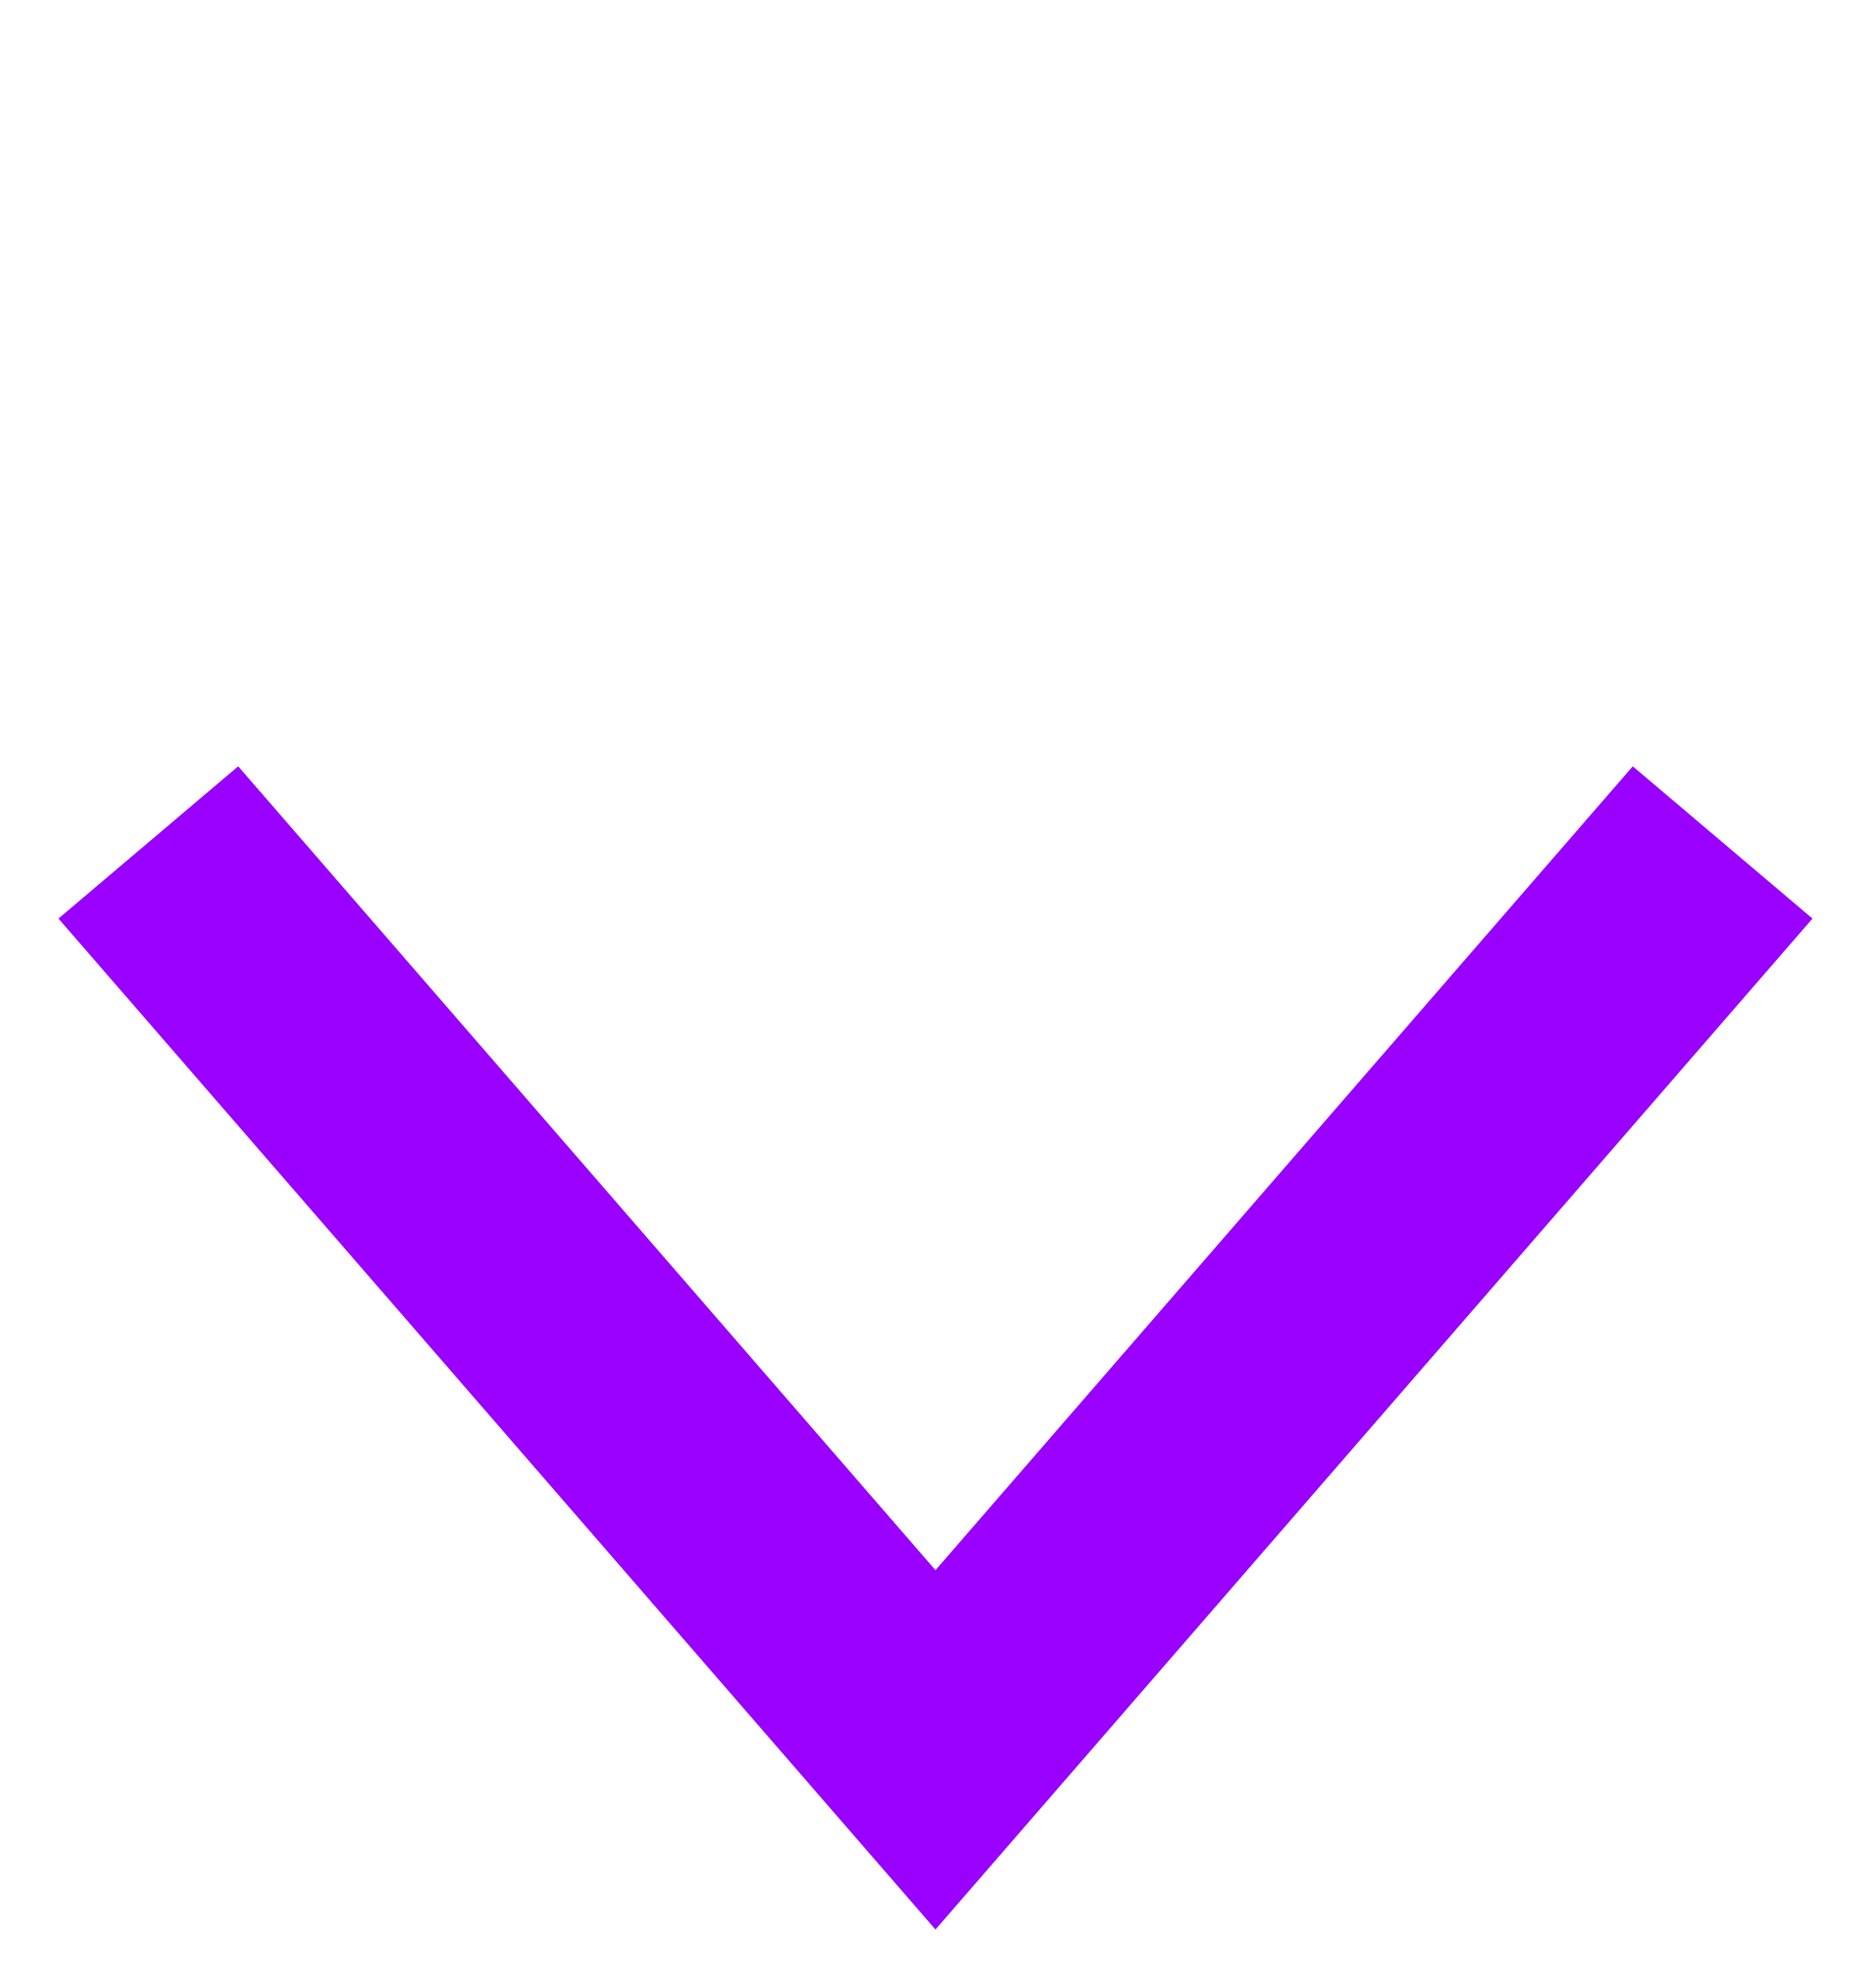
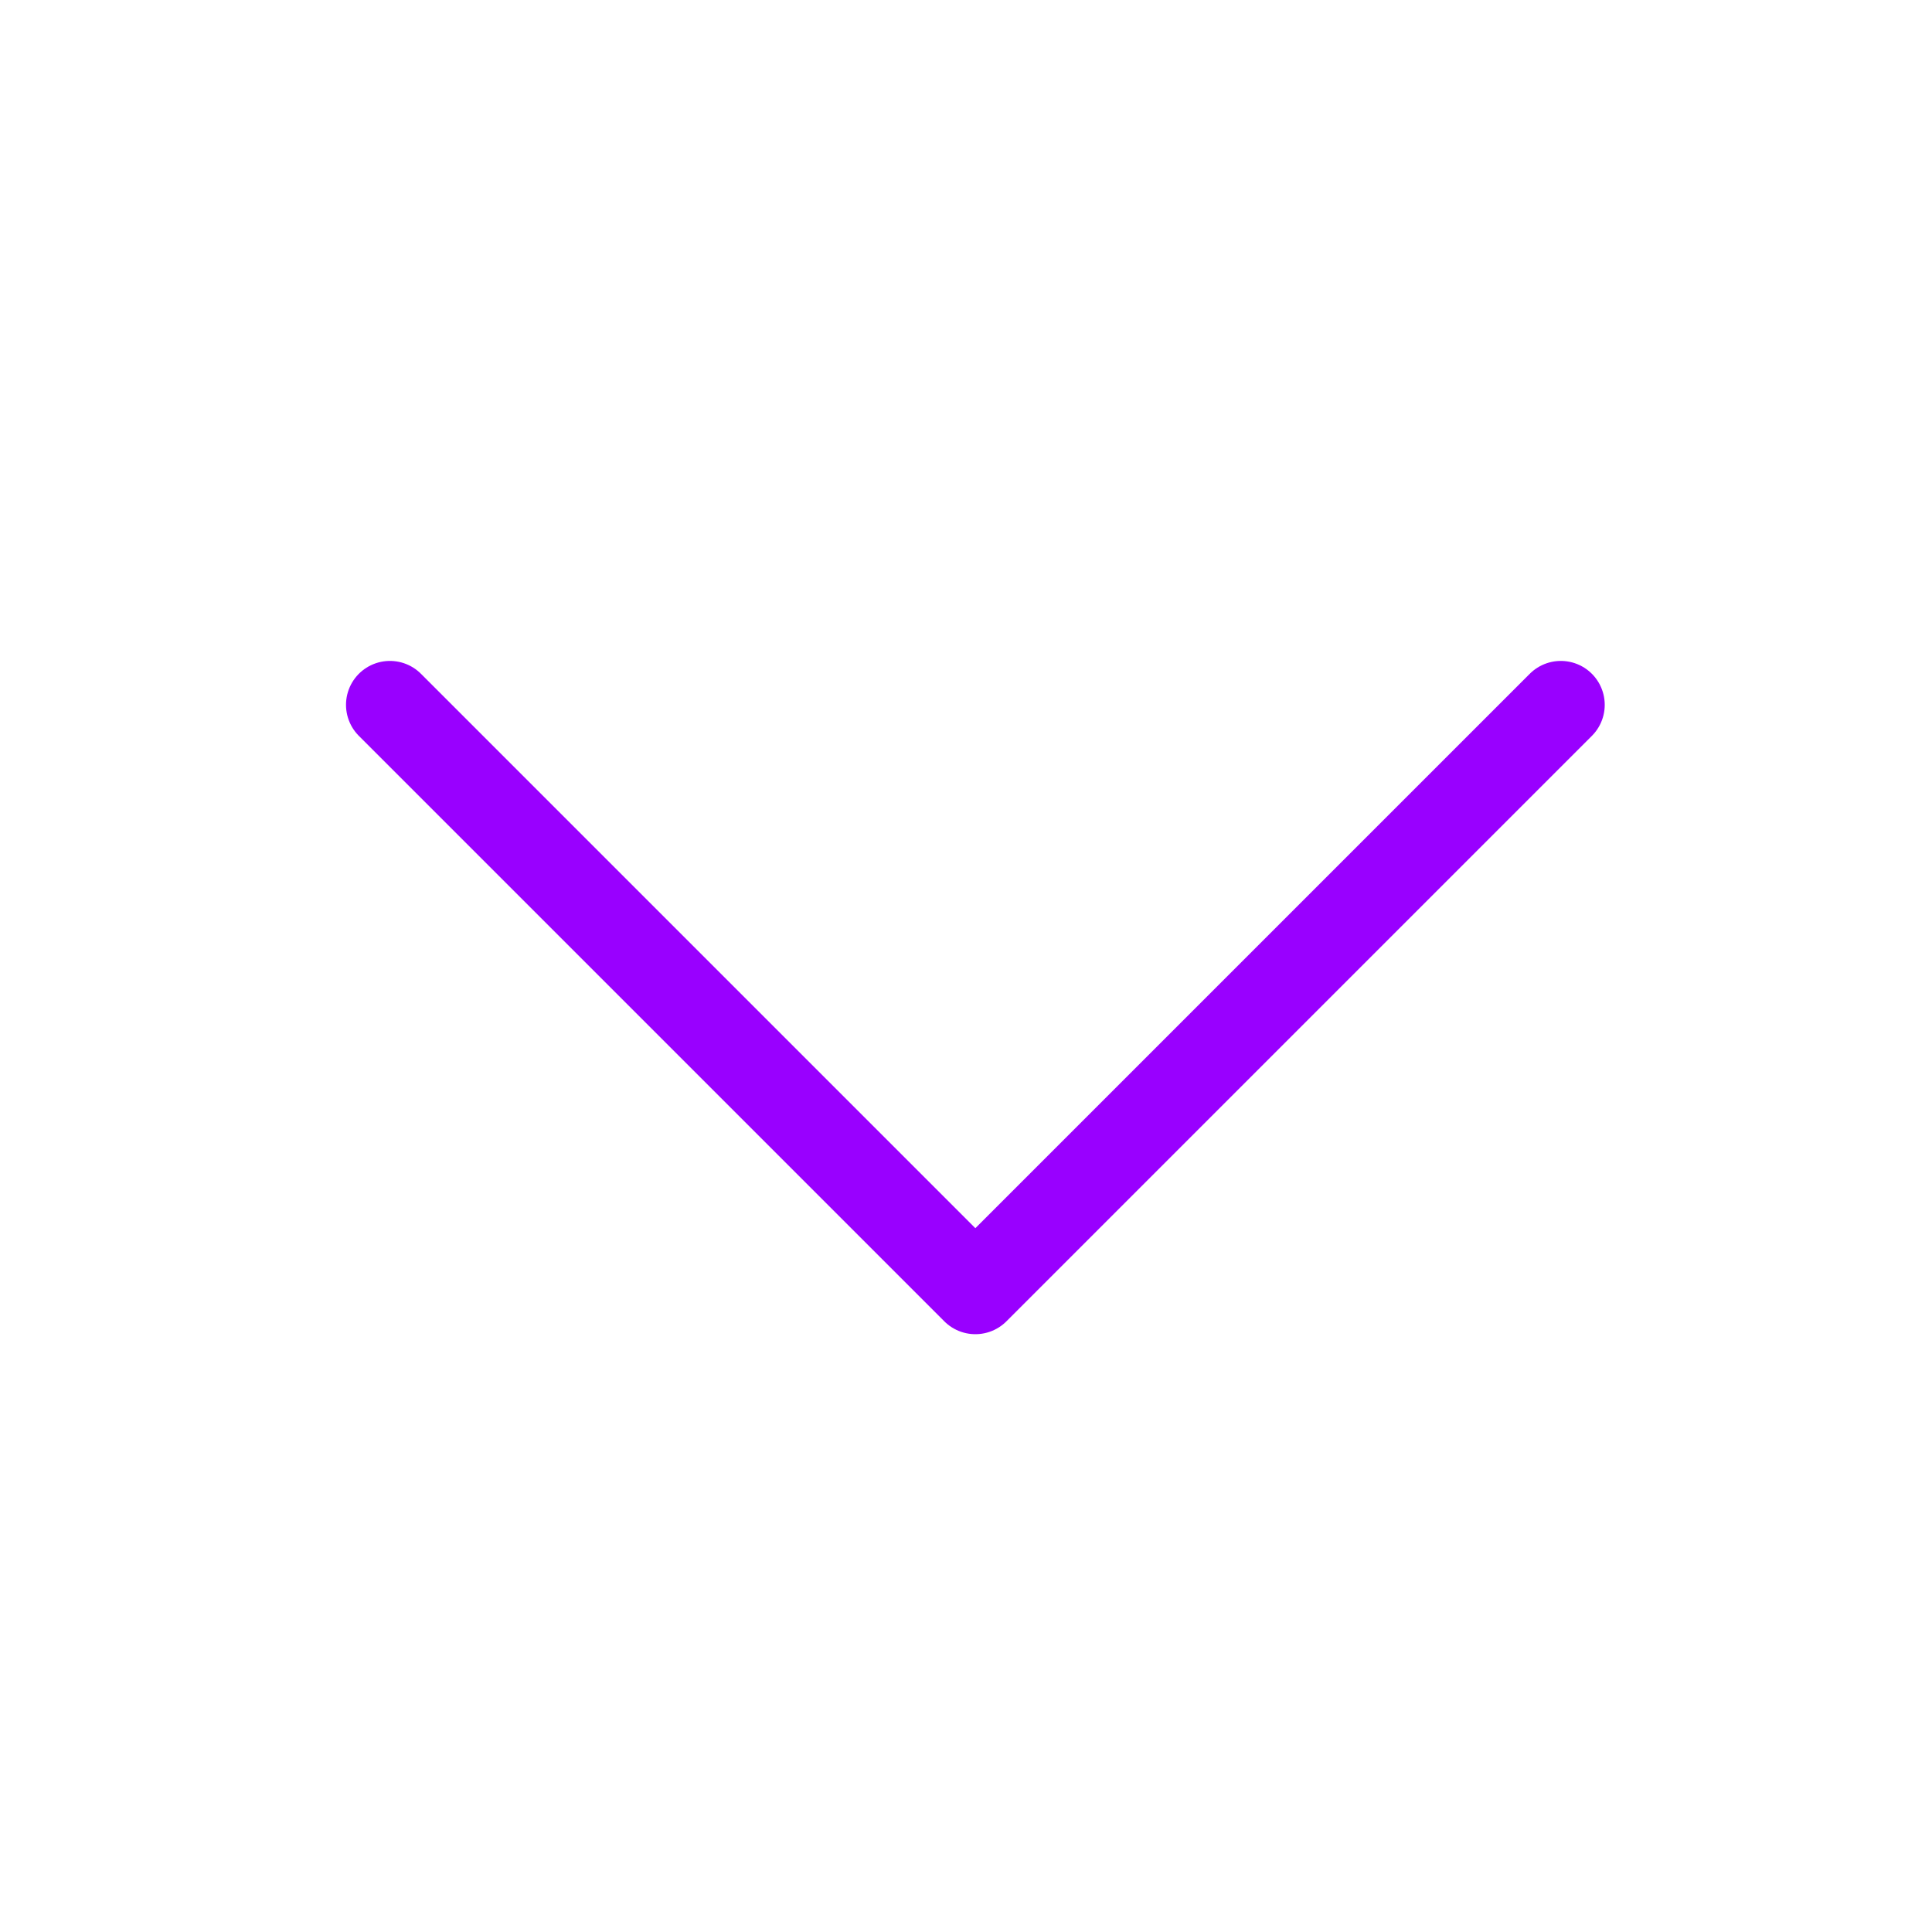
- <svg xmlns="http://www.w3.org/2000/svg" width="16" height="17" viewBox="0 0 16 17" fill="none">
-   <path fill-rule="evenodd" clip-rule="evenodd" d="M8 16.5L0.5 7.855L2.037 6.553L8 13.427L13.963 6.553L15.5 7.855L8 16.5Z" fill="#9900FF" />
+ <svg xmlns="http://www.w3.org/2000/svg" width="33" height="33" viewBox="0 0 33 33" fill="none">
+   <path d="M26.66 12.039L16.66 22.039L6.66 12.039" stroke="#9900FF" stroke-width="1.5" stroke-linecap="round" stroke-linejoin="round" />
</svg>
